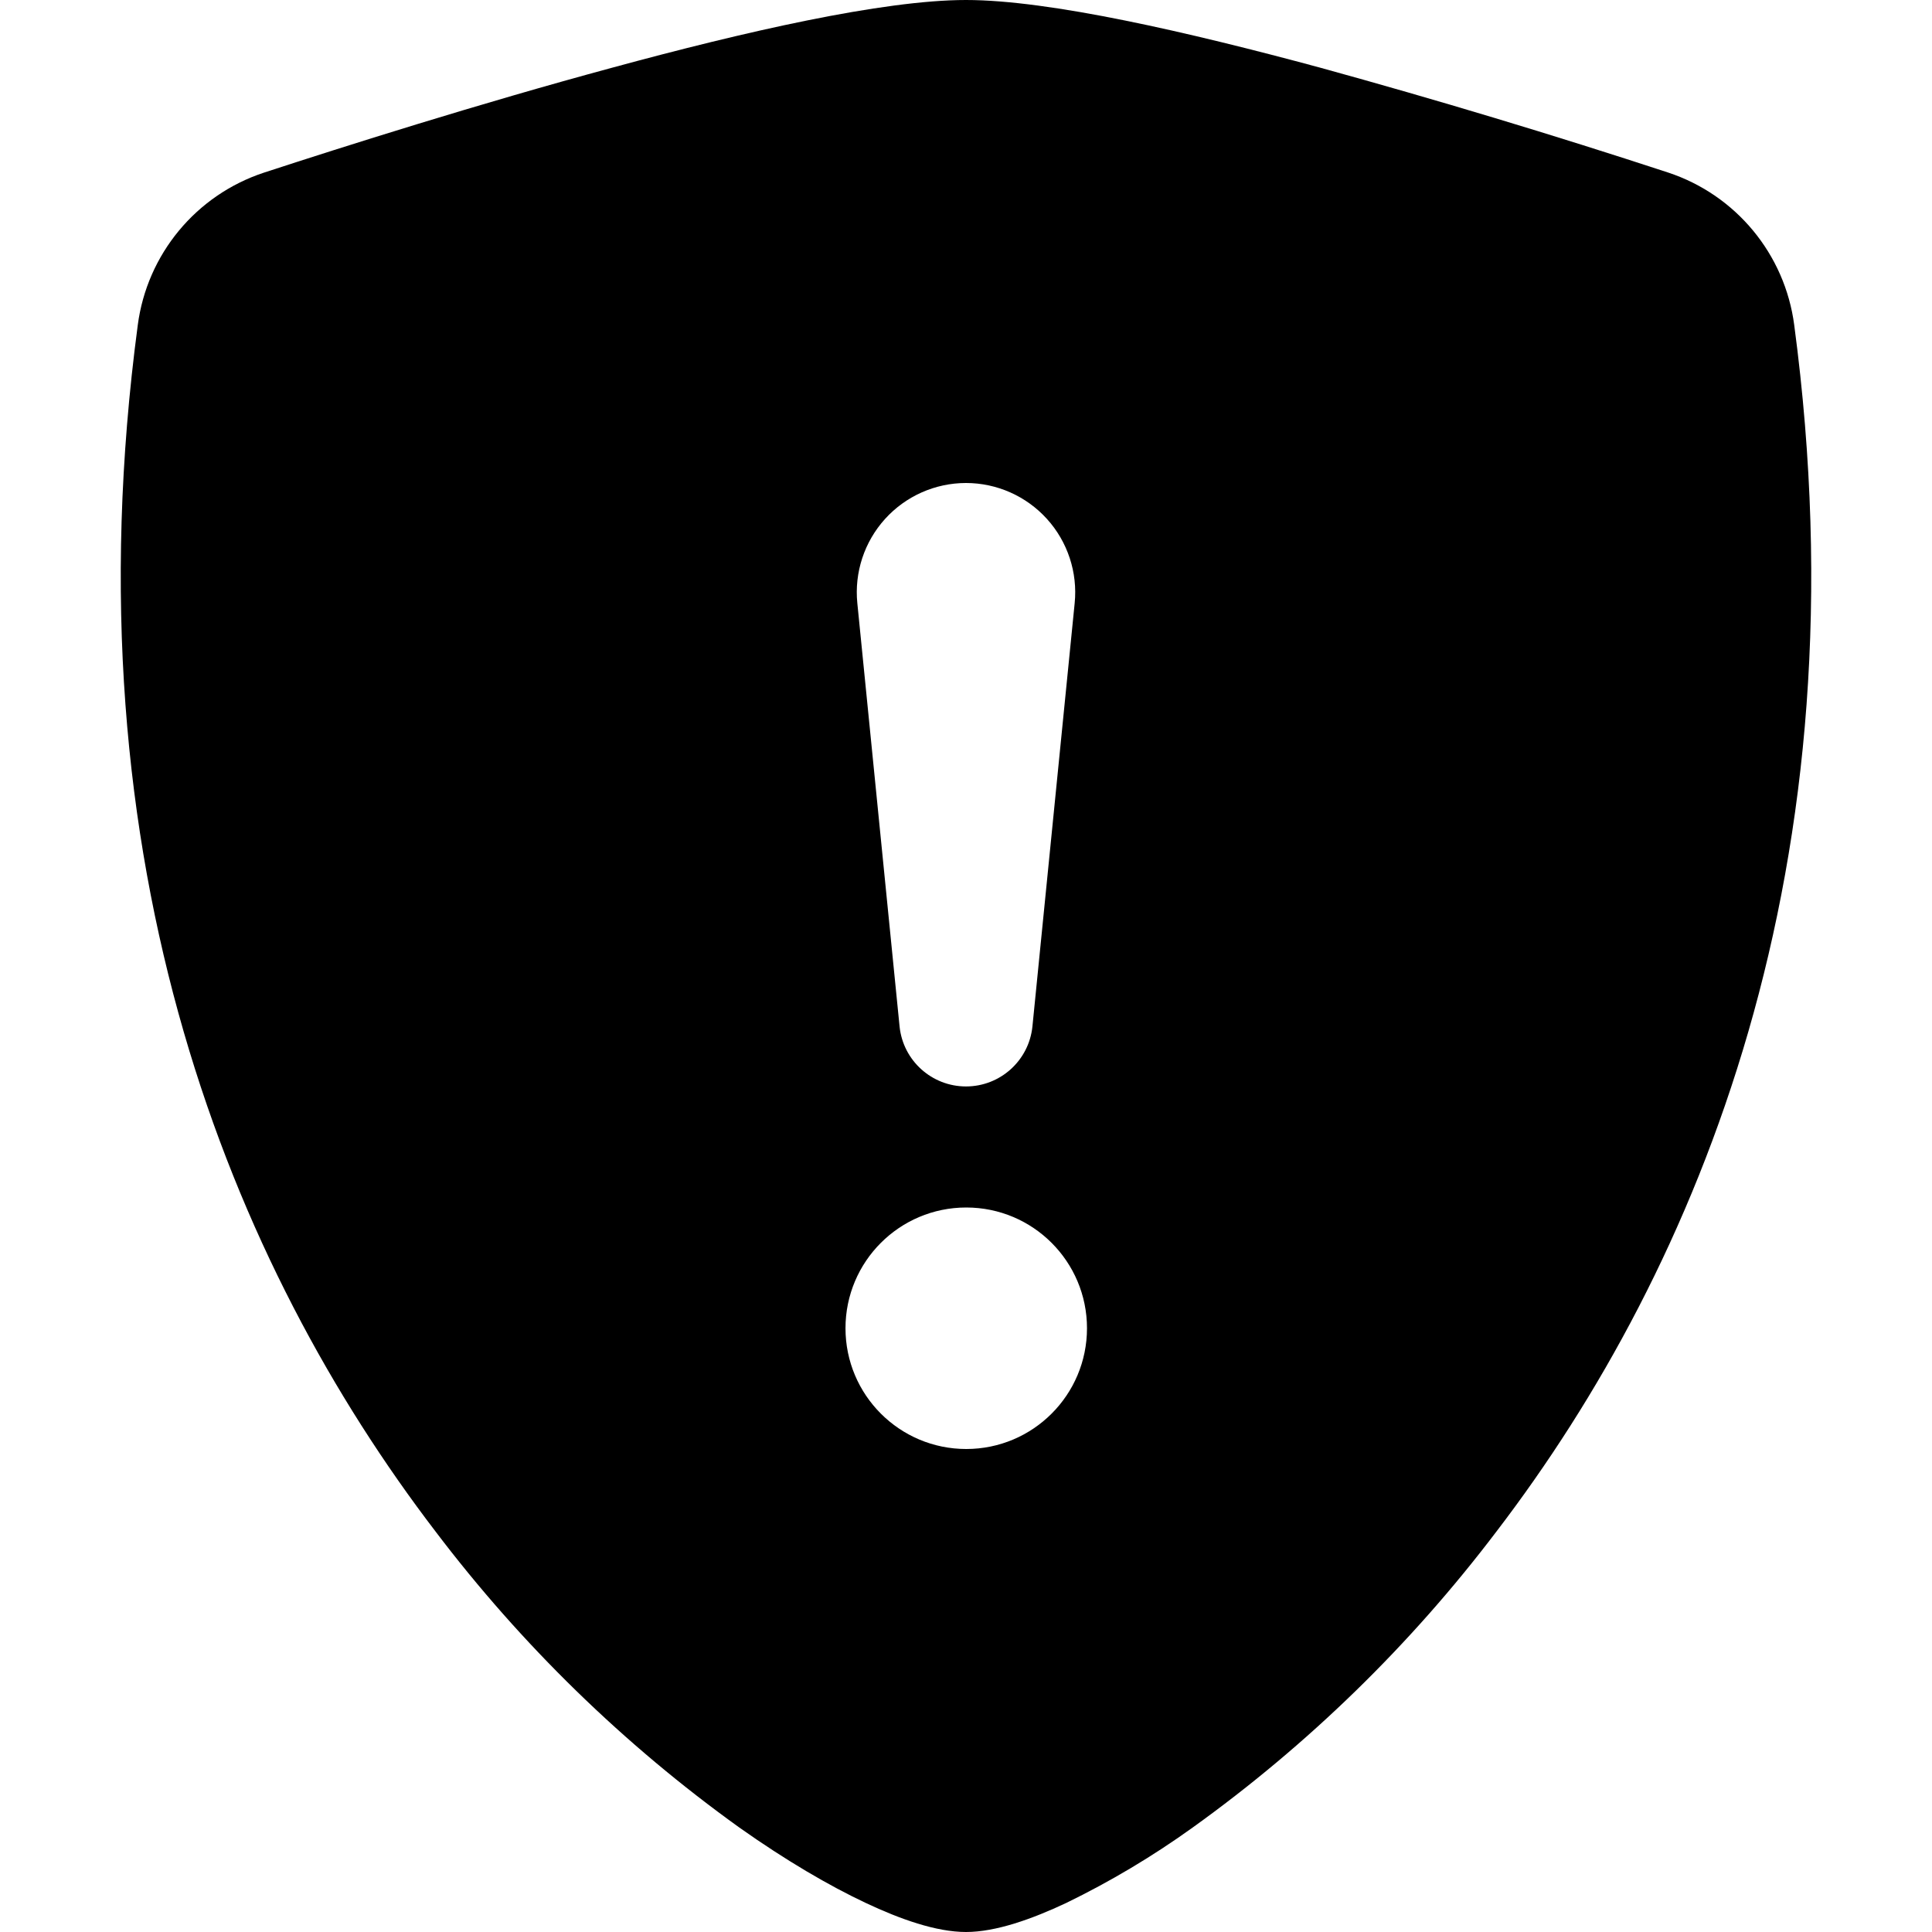
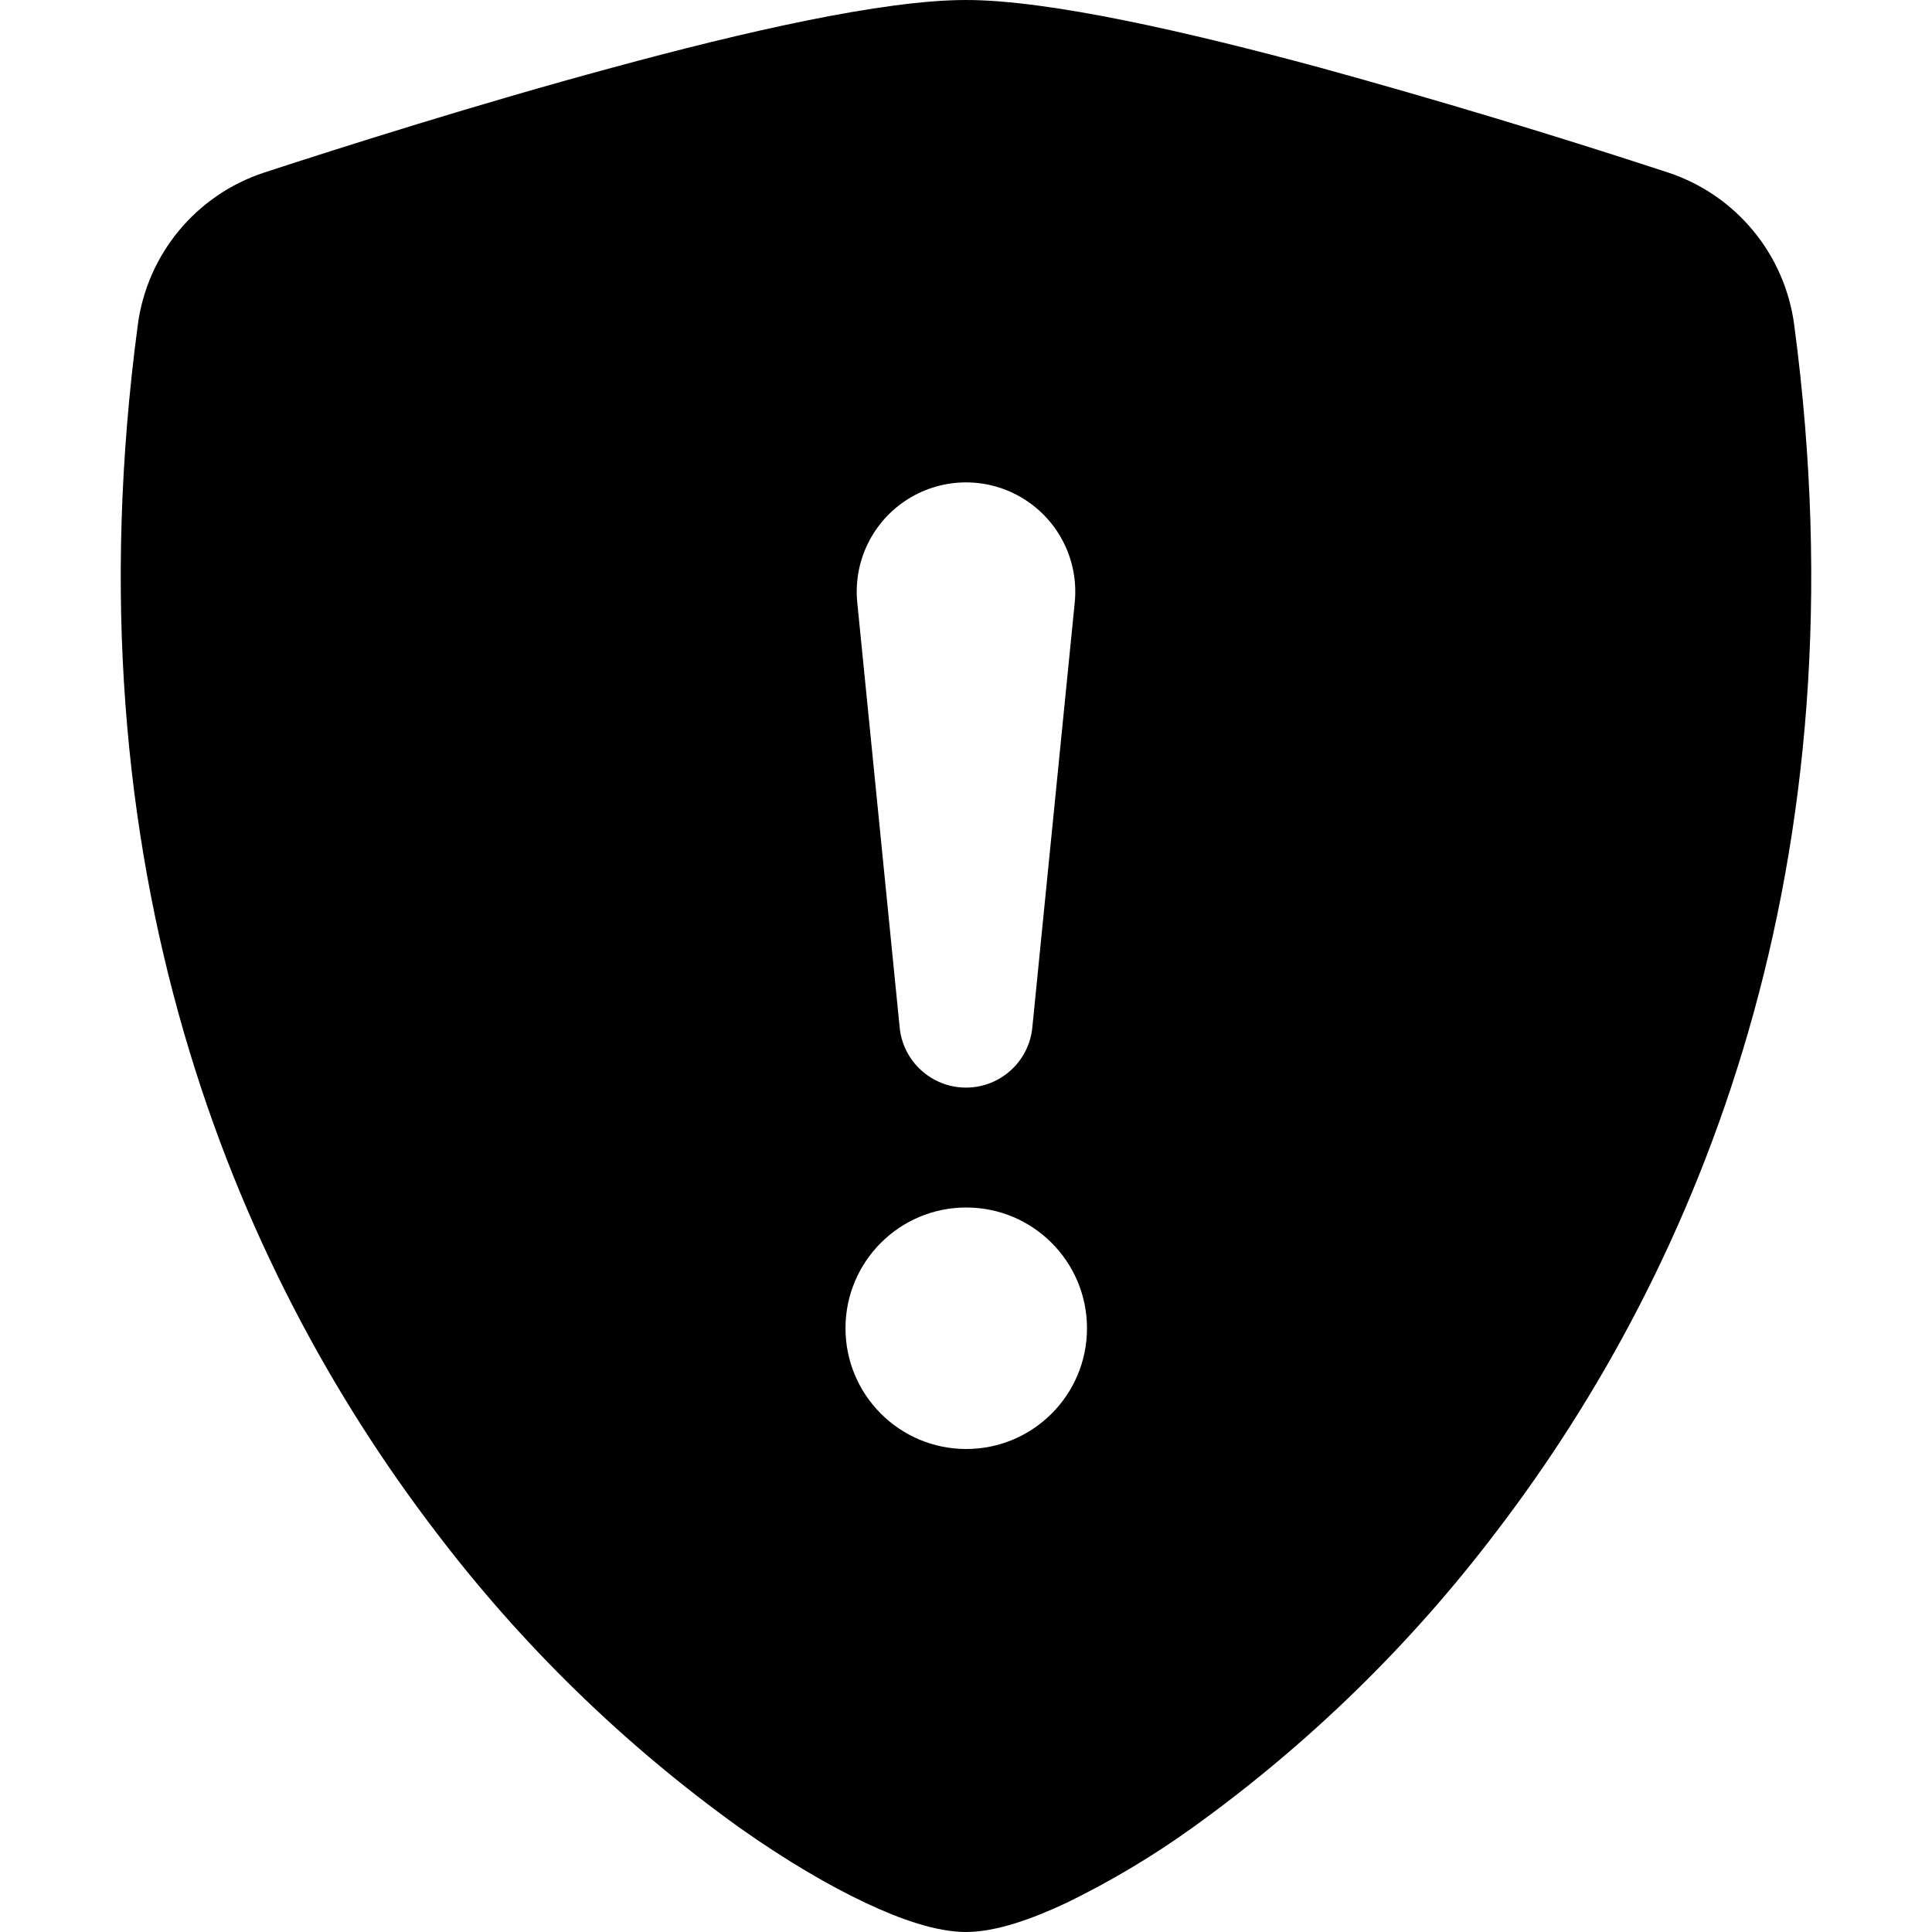
<svg xmlns="http://www.w3.org/2000/svg" width="16" height="16" fill="currentColor" class="bi bi-shield-fill-exclamation" viewBox="0 0 16 16">
-   <path fill-rule="evenodd" d="M8 0c-.69 0-1.843.265-2.928.56-1.11.3-2.229.655-2.887.87a1.54 1.54 0 0 0-1.044 1.262c-.596 4.477.787 7.795 2.465 9.99a11.777 11.777 0 0 0 2.517 2.453c.386.273.744.482 1.048.625.28.132.581.24.829.24s.548-.108.829-.24a7.159 7.159 0 0 0 1.048-.625 11.775 11.775 0 0 0 2.517-2.453c1.678-2.195 3.061-5.513 2.465-9.99a1.541 1.541 0 0 0-1.044-1.263 62.467 62.467 0 0 0-2.887-.87C9.843.266 8.69 0 8 0zm0 4a.905.905 0 0 0-.9.995l.35 3.507a.553.553 0 0 0 1.1 0l.35-3.507A.905.905 0 0 0 8 4zm.002 6a1 1 0 1 0 0 2 1 1 0 0 0 0-2z" />
+   <path fill-rule="evenodd" d="M8 0c-.69 0-1.843.265-2.928.56-1.11.3-2.229.655-2.887.87a1.54 1.54 0 0 0-1.044 1.262c-.596 4.477.787 7.795 2.465 9.99a11.777 11.777 0 0 0 2.517 2.453c.386.273.744.482 1.048.625.28.132.581.24.829.24s.548-.108.829-.24a7.159 7.159 0 0 0 1.048-.625 11.775 11.775 0 0 0 2.517-2.453c1.678-2.195 3.061-5.513 2.465-9.99a1.541 1.541 0 0 0-1.044-1.263 62.467 62.467 0 0 0-2.887-.87C9.843.266 8.69 0 8 0zm-.55 8.502L7.1 4.995a.905.905 0 1 1 1.8 0l-.35 3.507a.552.552 0 0 1-1.1 0zM8.002 12a1 1 0 1 1 0-2 1 1 0 0 1 0 2z" />
</svg>
